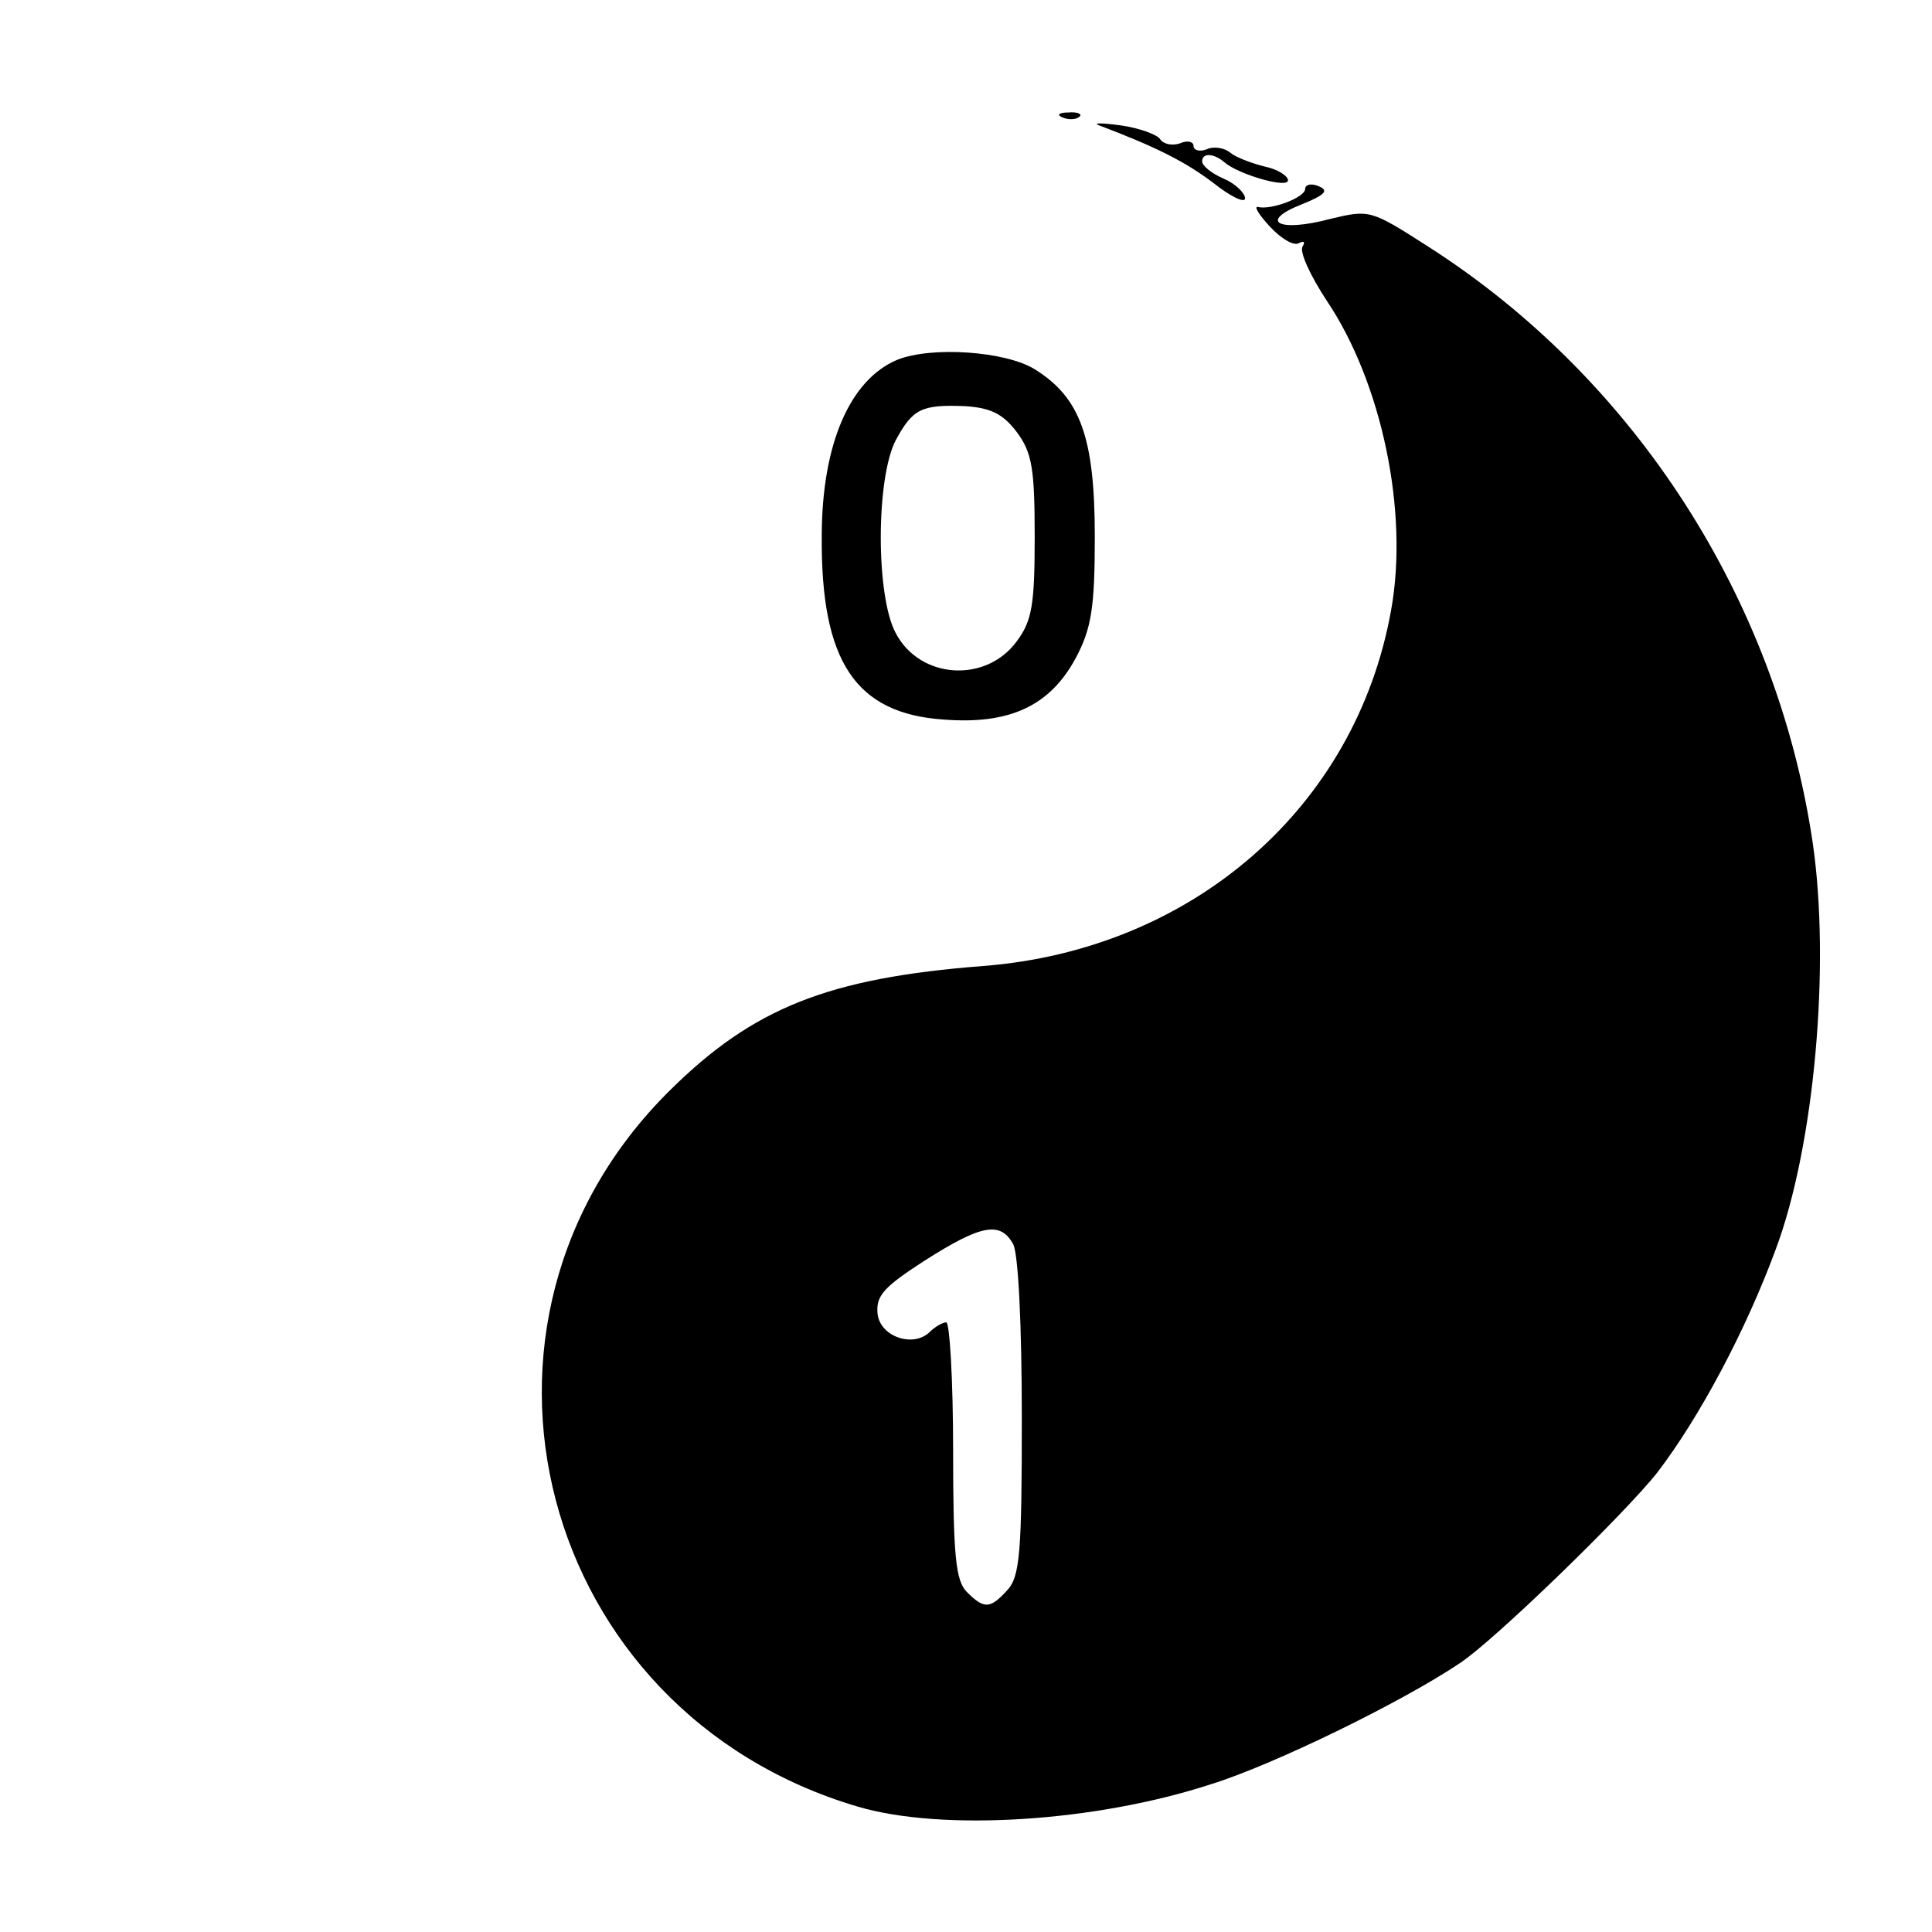
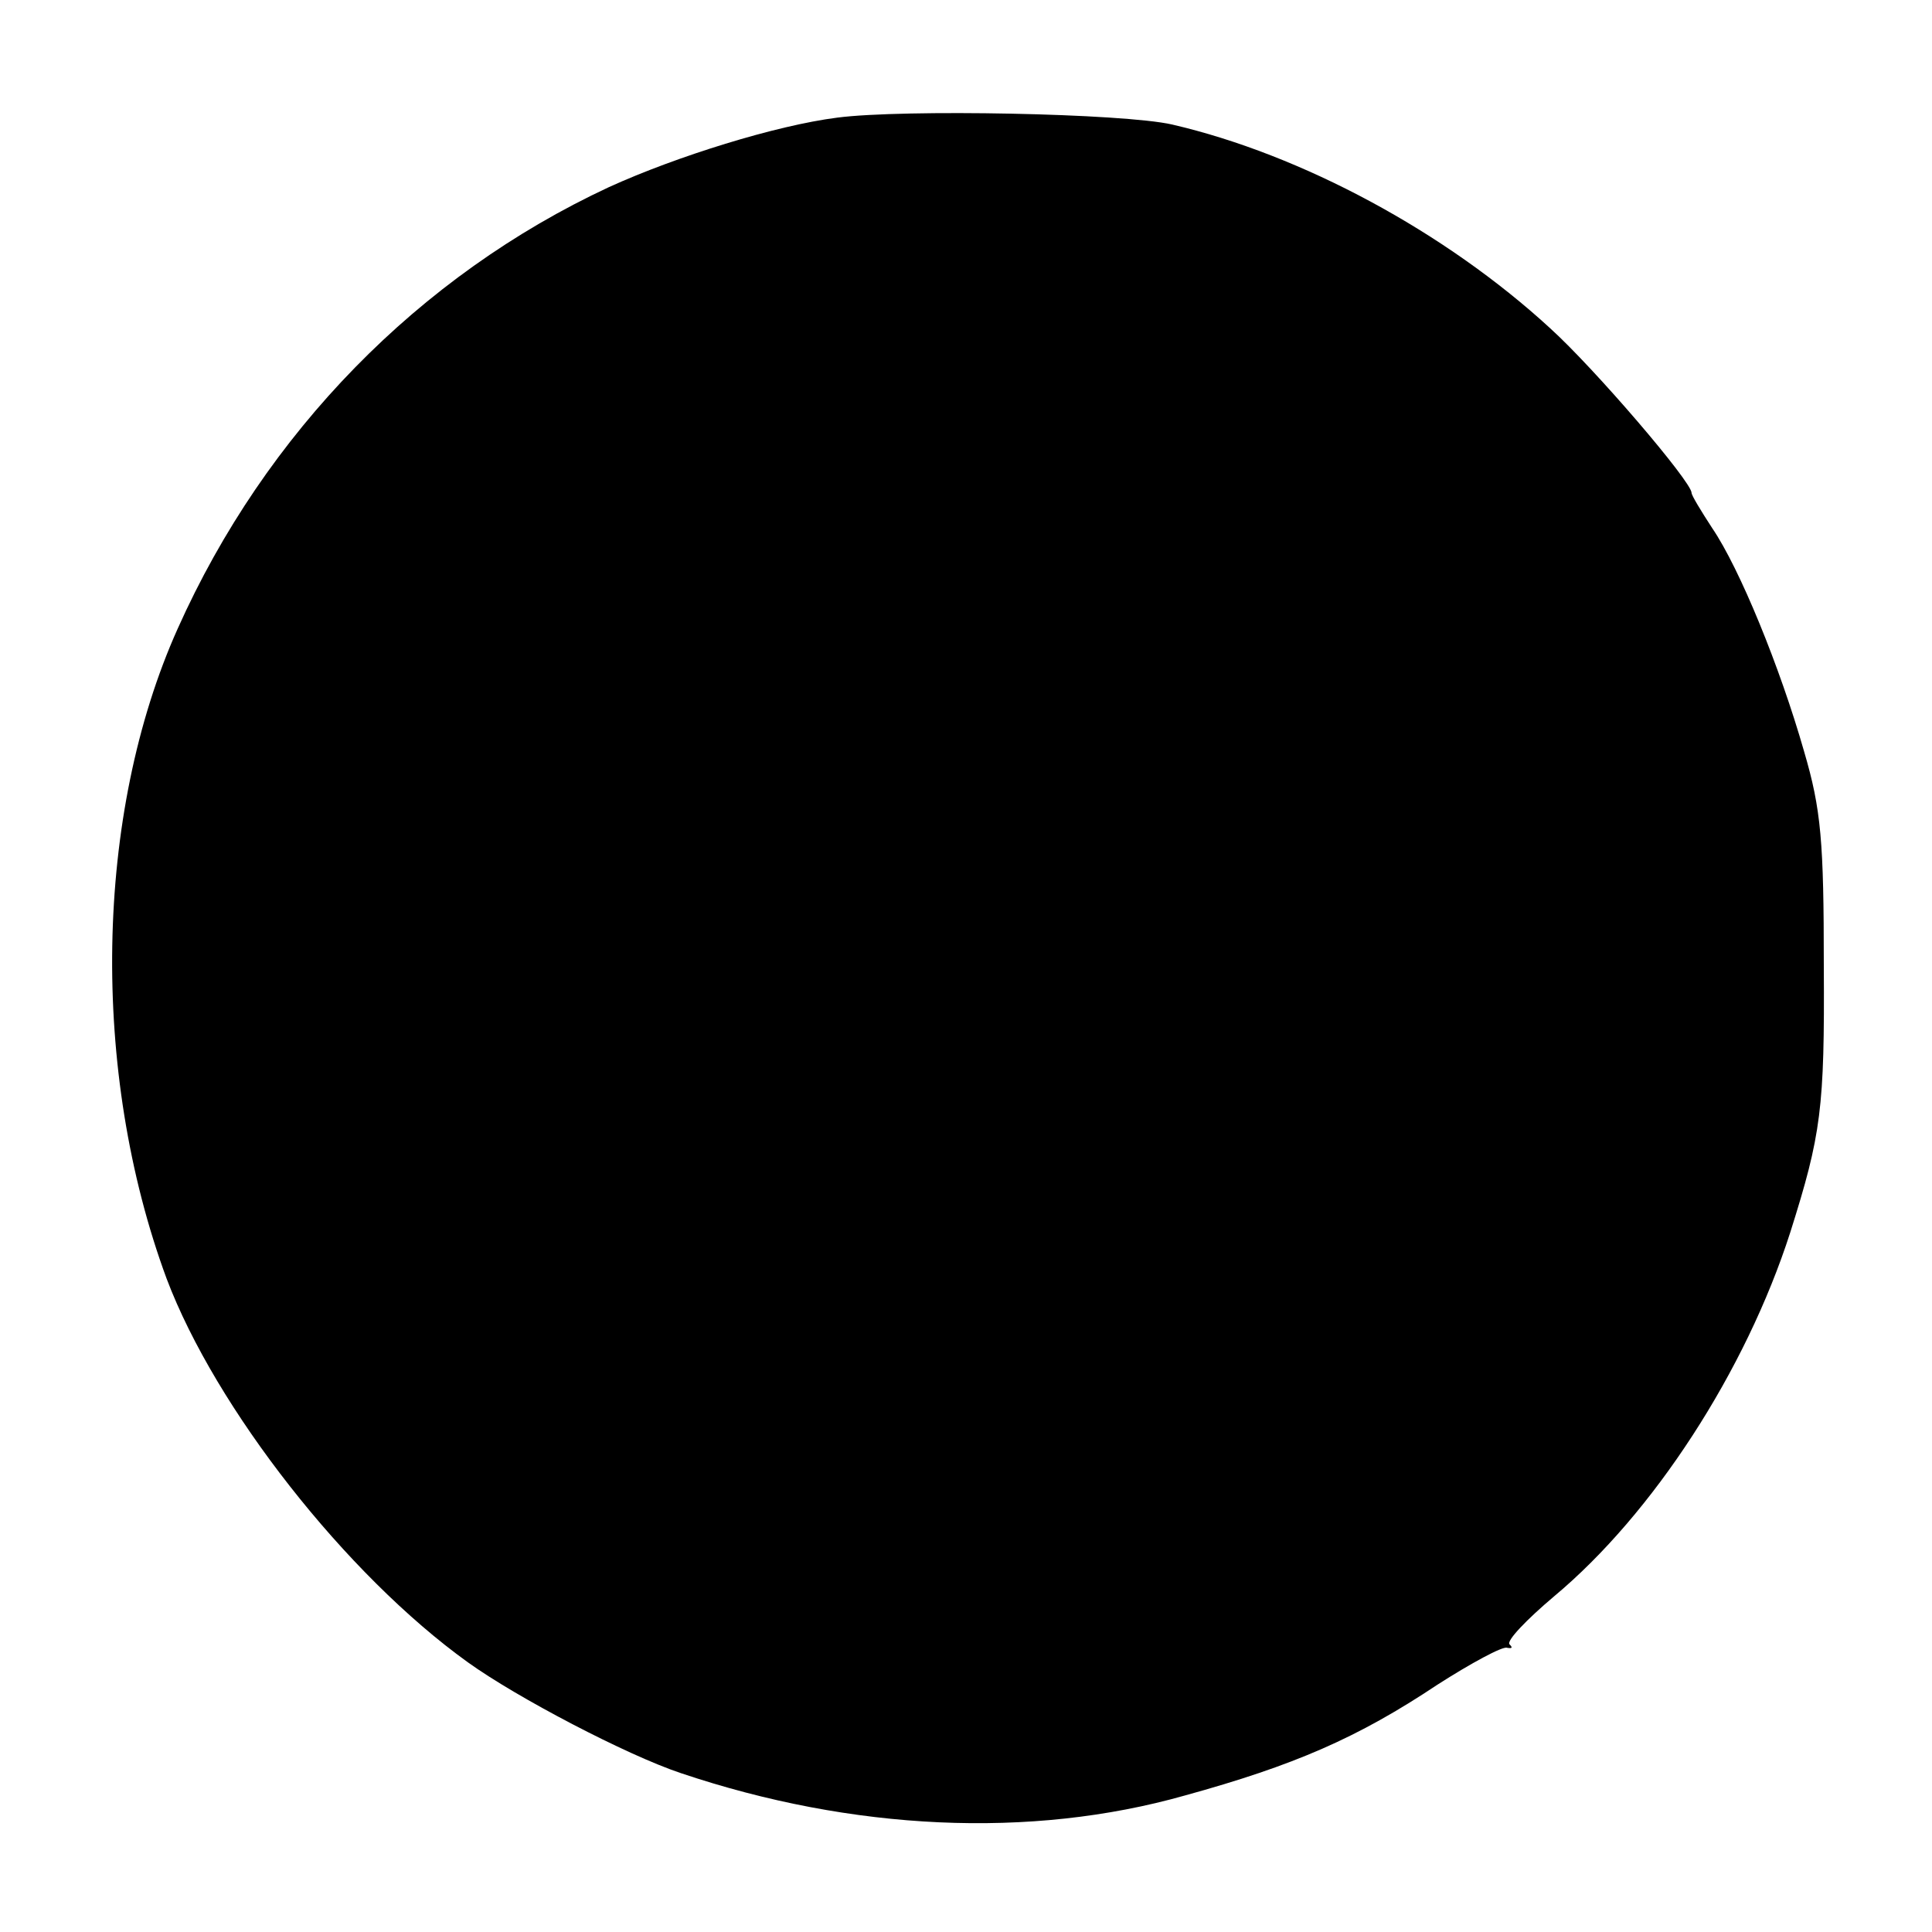
<svg xmlns="http://www.w3.org/2000/svg" version="1.0" width="225pt" height="225pt" viewBox="0 0 225 225" preserveAspectRatio="xMidYMid meet">
  <g transform="translate(0,225) scale(0.1,-0.1)" fill="#000000" stroke="none">
-     <path d="M1238 2113 c7 -3 16 -2 19 1 4 3 -2 6 -13 5 -11 0 -14 -3 -6 -6z" />
-     <path d="M1280 2104 c66 -25 100 -42 133 -67 20 -16 37 -24 37 -18 0 6 -11 17 -25 23 -14 6 -25 15 -25 20 0 10 13 10 26 -1 16 -14 74 -31 74 -21 0 5 -12 13 -27 16 -16 4 -34 11 -40 16 -7 6 -20 8 -28 4 -8 -3 -15 -1 -15 4 0 5 -7 7 -16 3 -9 -3 -19 -1 -23 5 -3 5 -24 13 -46 16 -22 3 -33 3 -25 0z" />
-     <path d="M1520 2030 c0 -10 -40 -25 -55 -21 -5 1 1 -9 14 -23 13 -14 28 -23 34 -19 6 3 7 1 4 -4 -4 -6 9 -34 28 -63 64 -95 96 -246 75 -361 -41 -229 -231 -395 -475 -414 -181 -14 -268 -49 -365 -145 -273 -270 -154 -724 219 -834 98 -29 276 -18 411 26 74 23 223 96 290 141 41 27 193 175 230 222 49 64 103 165 138 260 45 120 64 331 43 474 -42 283 -207 540 -448 694 -67 43 -68 43 -114 32 -60 -16 -84 -3 -33 17 27 11 32 16 20 21 -9 4 -16 2 -16 -3z m-340 -1229 c6 -12 10 -95 10 -202 0 -156 -2 -185 -17 -201 -20 -22 -27 -22 -47 -2 -13 13 -16 42 -16 165 0 82 -4 149 -8 149 -4 0 -13 -5 -19 -11 -19 -19 -58 -6 -61 21 -2 21 7 31 55 62 66 42 88 46 103 19z" />
-     <path d="M1045 1831 c-55 -23 -88 -98 -88 -206 -1 -145 39 -206 142 -213 77 -6 124 16 154 72 18 34 22 58 22 141 0 116 -17 162 -70 195 -34 21 -120 27 -160 11z m139 -84 c18 -24 21 -43 21 -122 0 -79 -3 -98 -21 -122 -36 -49 -113 -44 -141 10 -23 43 -23 179 0 224 20 37 30 42 81 40 30 -2 44 -9 60 -30z" />
+     <path d="M975 2113 c-71 -9 -187 -45 -266 -81 -221 -103 -400 -286 -502 -514 -97 -216 -102 -516 -13 -757 57 -151 209 -345 351 -447 57 -41 185 -108 248 -129 199 -67 407 -77 587 -26 127 35 201 67 294 129 39 25 76 45 81 43 6 -1 7 0 3 4 -4 4 20 29 52 56 115 96 223 262 275 424 36 114 40 144 39 310 0 145 -3 182 -23 250 -28 98 -75 213 -107 260 -13 20 -24 38 -24 41 0 13 -113 145 -165 192 -122 112 -289 202 -440 237 -57 13 -313 18 -390 8z" />
  </g>
</svg>
